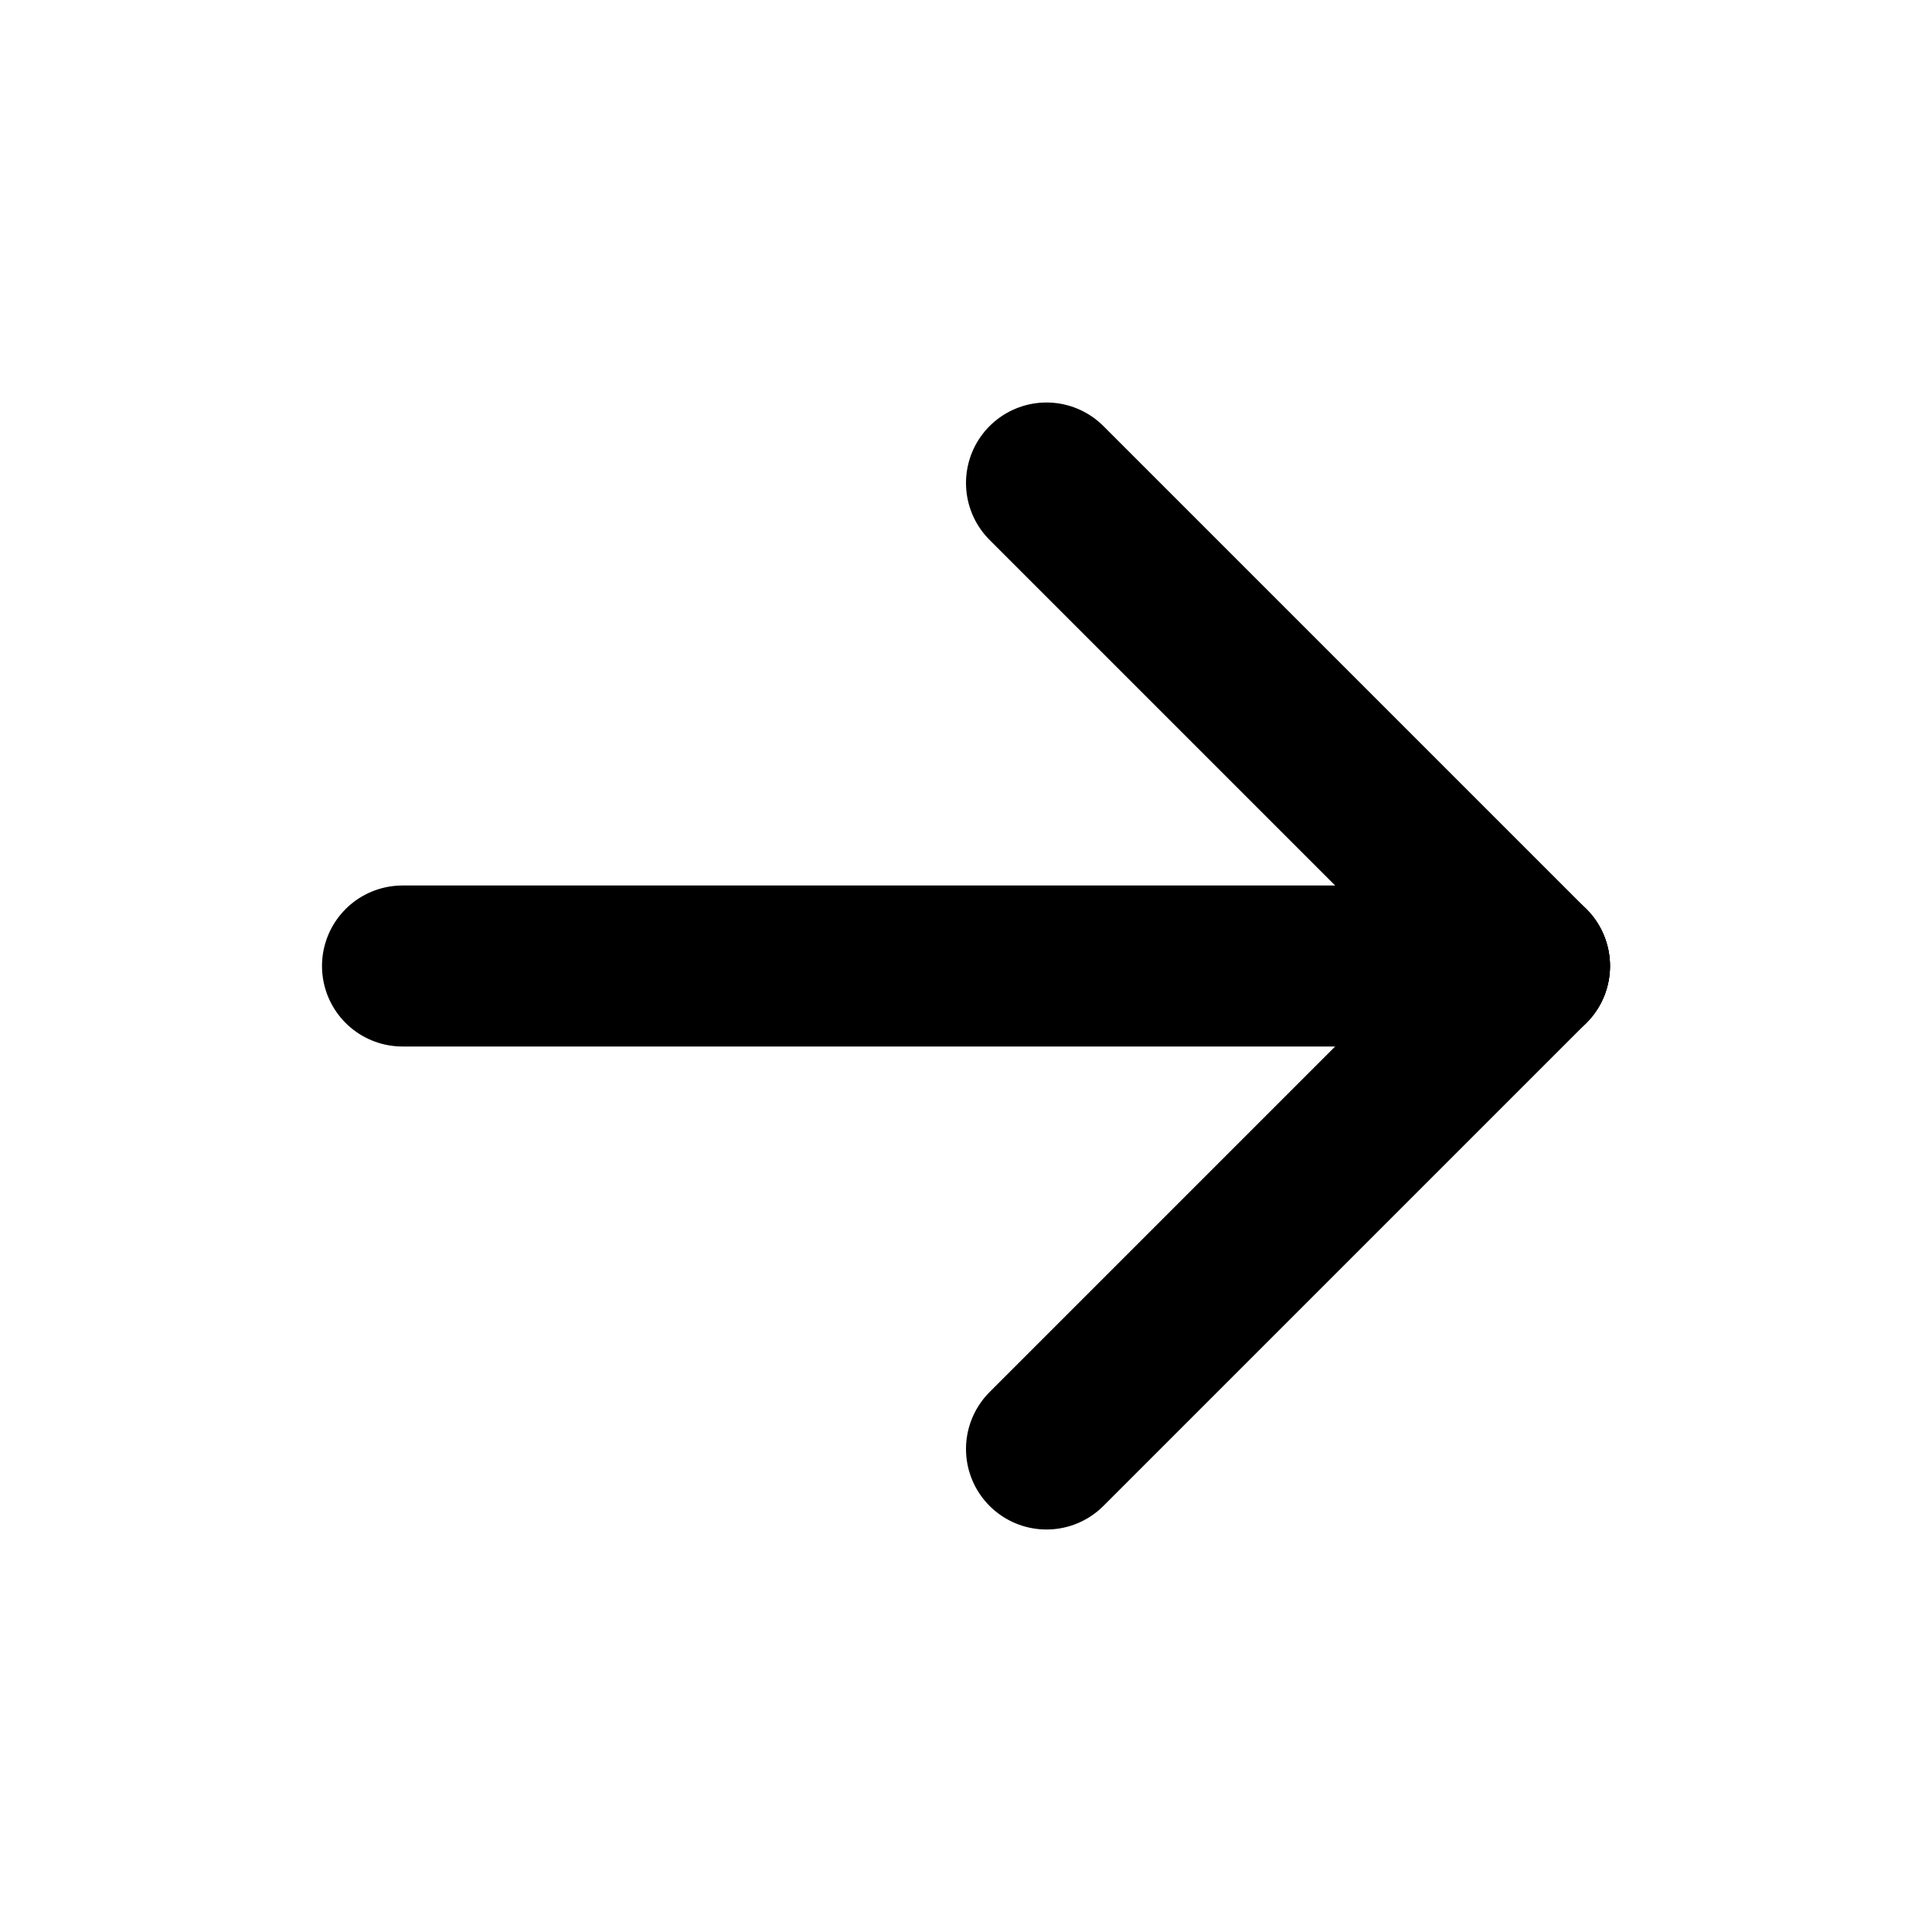
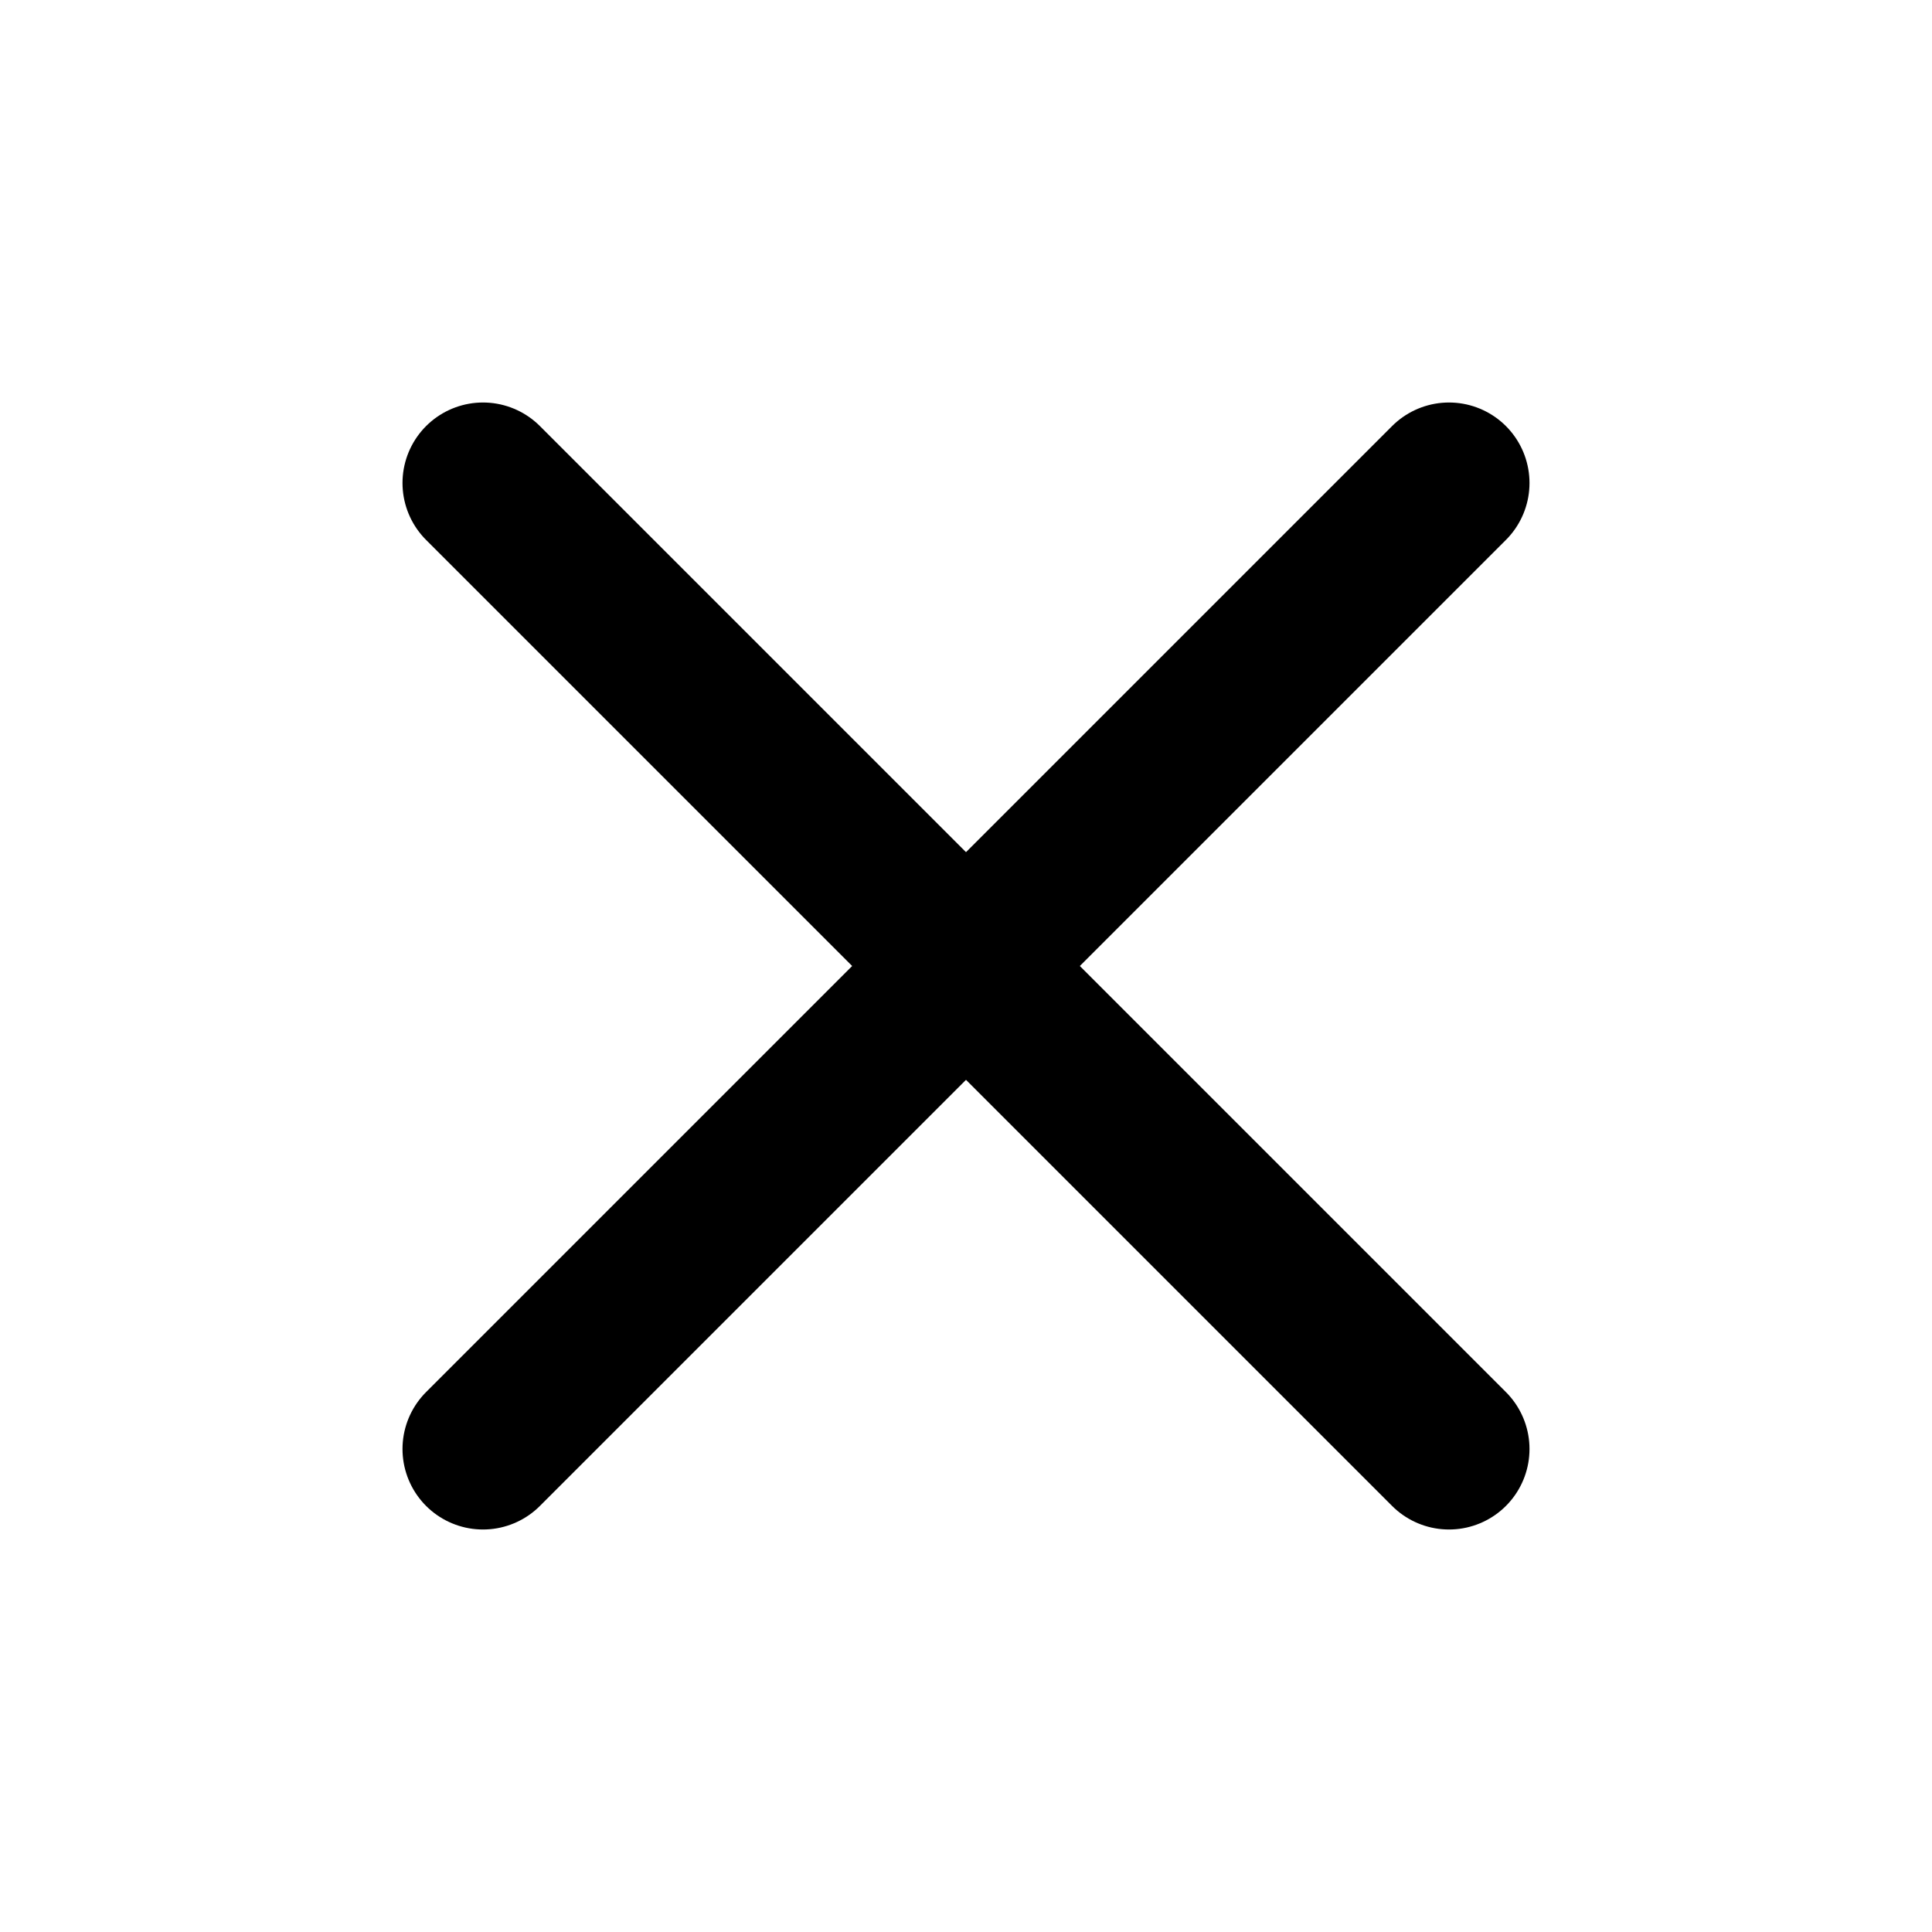
<svg xmlns="http://www.w3.org/2000/svg" width="24" height="24" viewBox="0 0 24 24" fill="none" stroke="currentColor" stroke-width="2" stroke-linecap="round" stroke-linejoin="round">
-   <path d="M5 12l14 0" />
-   <path d="M13 18l6 -6" />
-   <path d="M13 6l6 6" />
+   <path d="M18 6l-12 12" />
+   <path d="M6 6l12 12" />
</svg>
